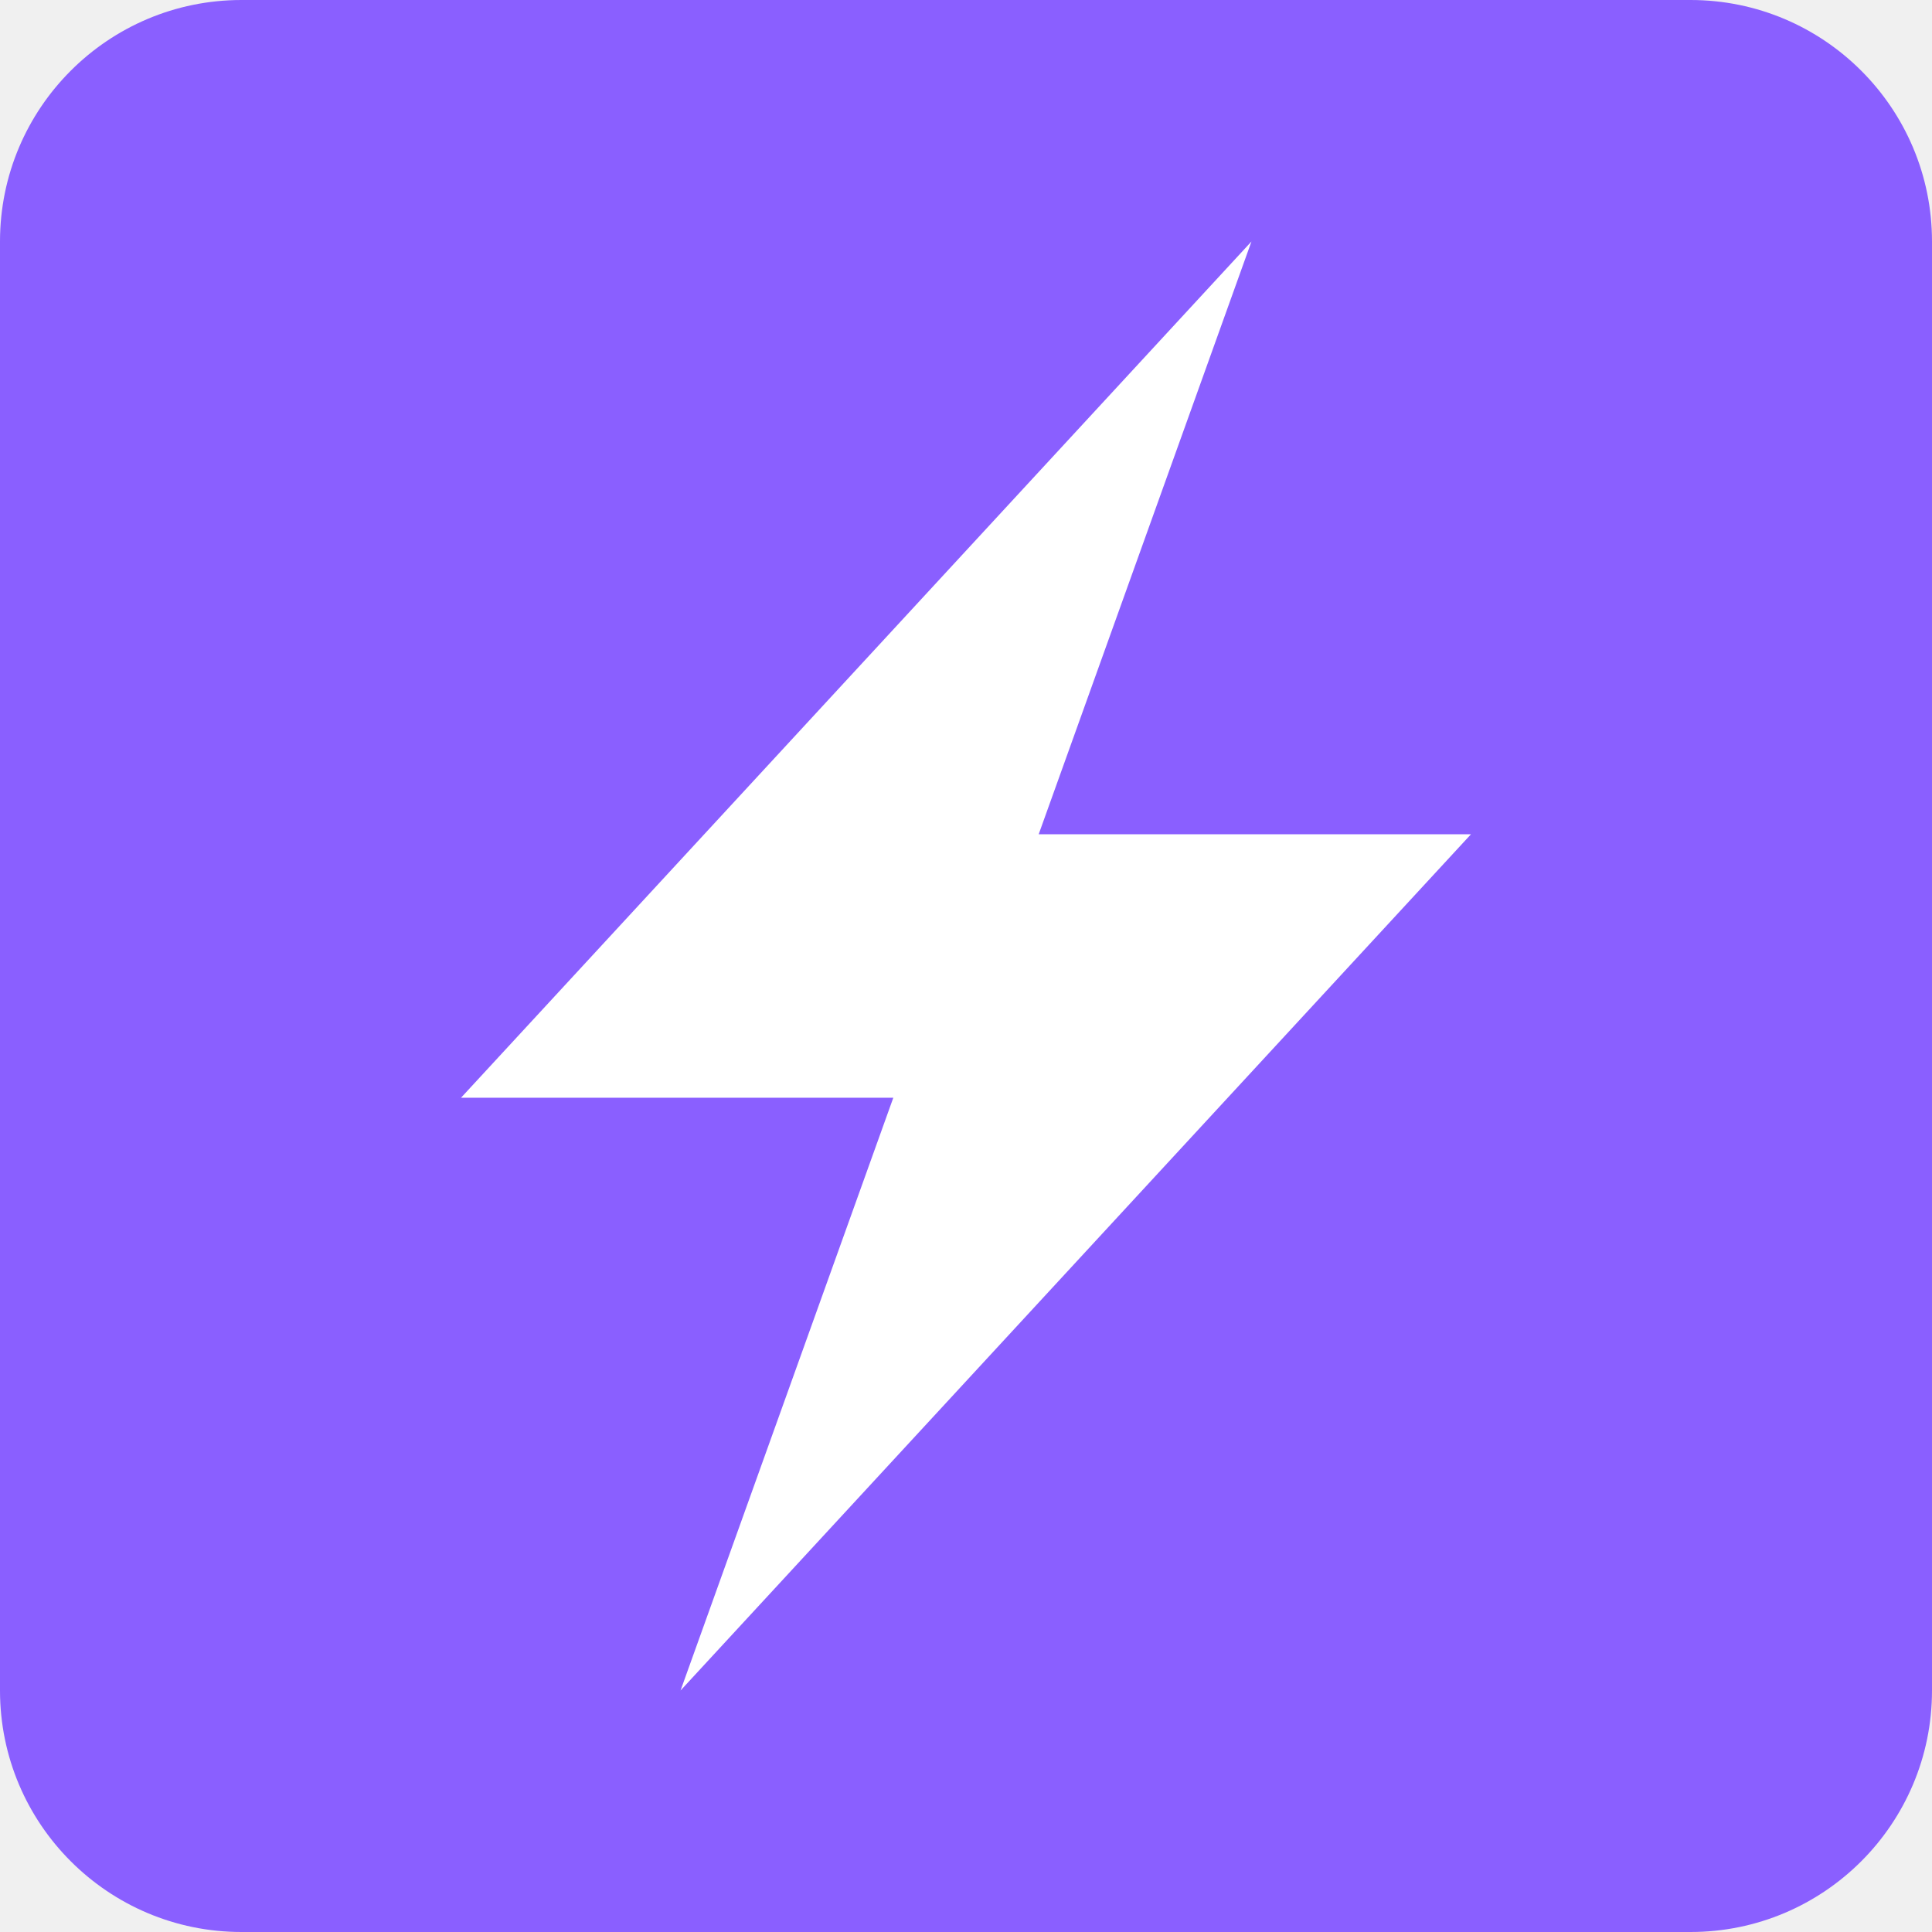
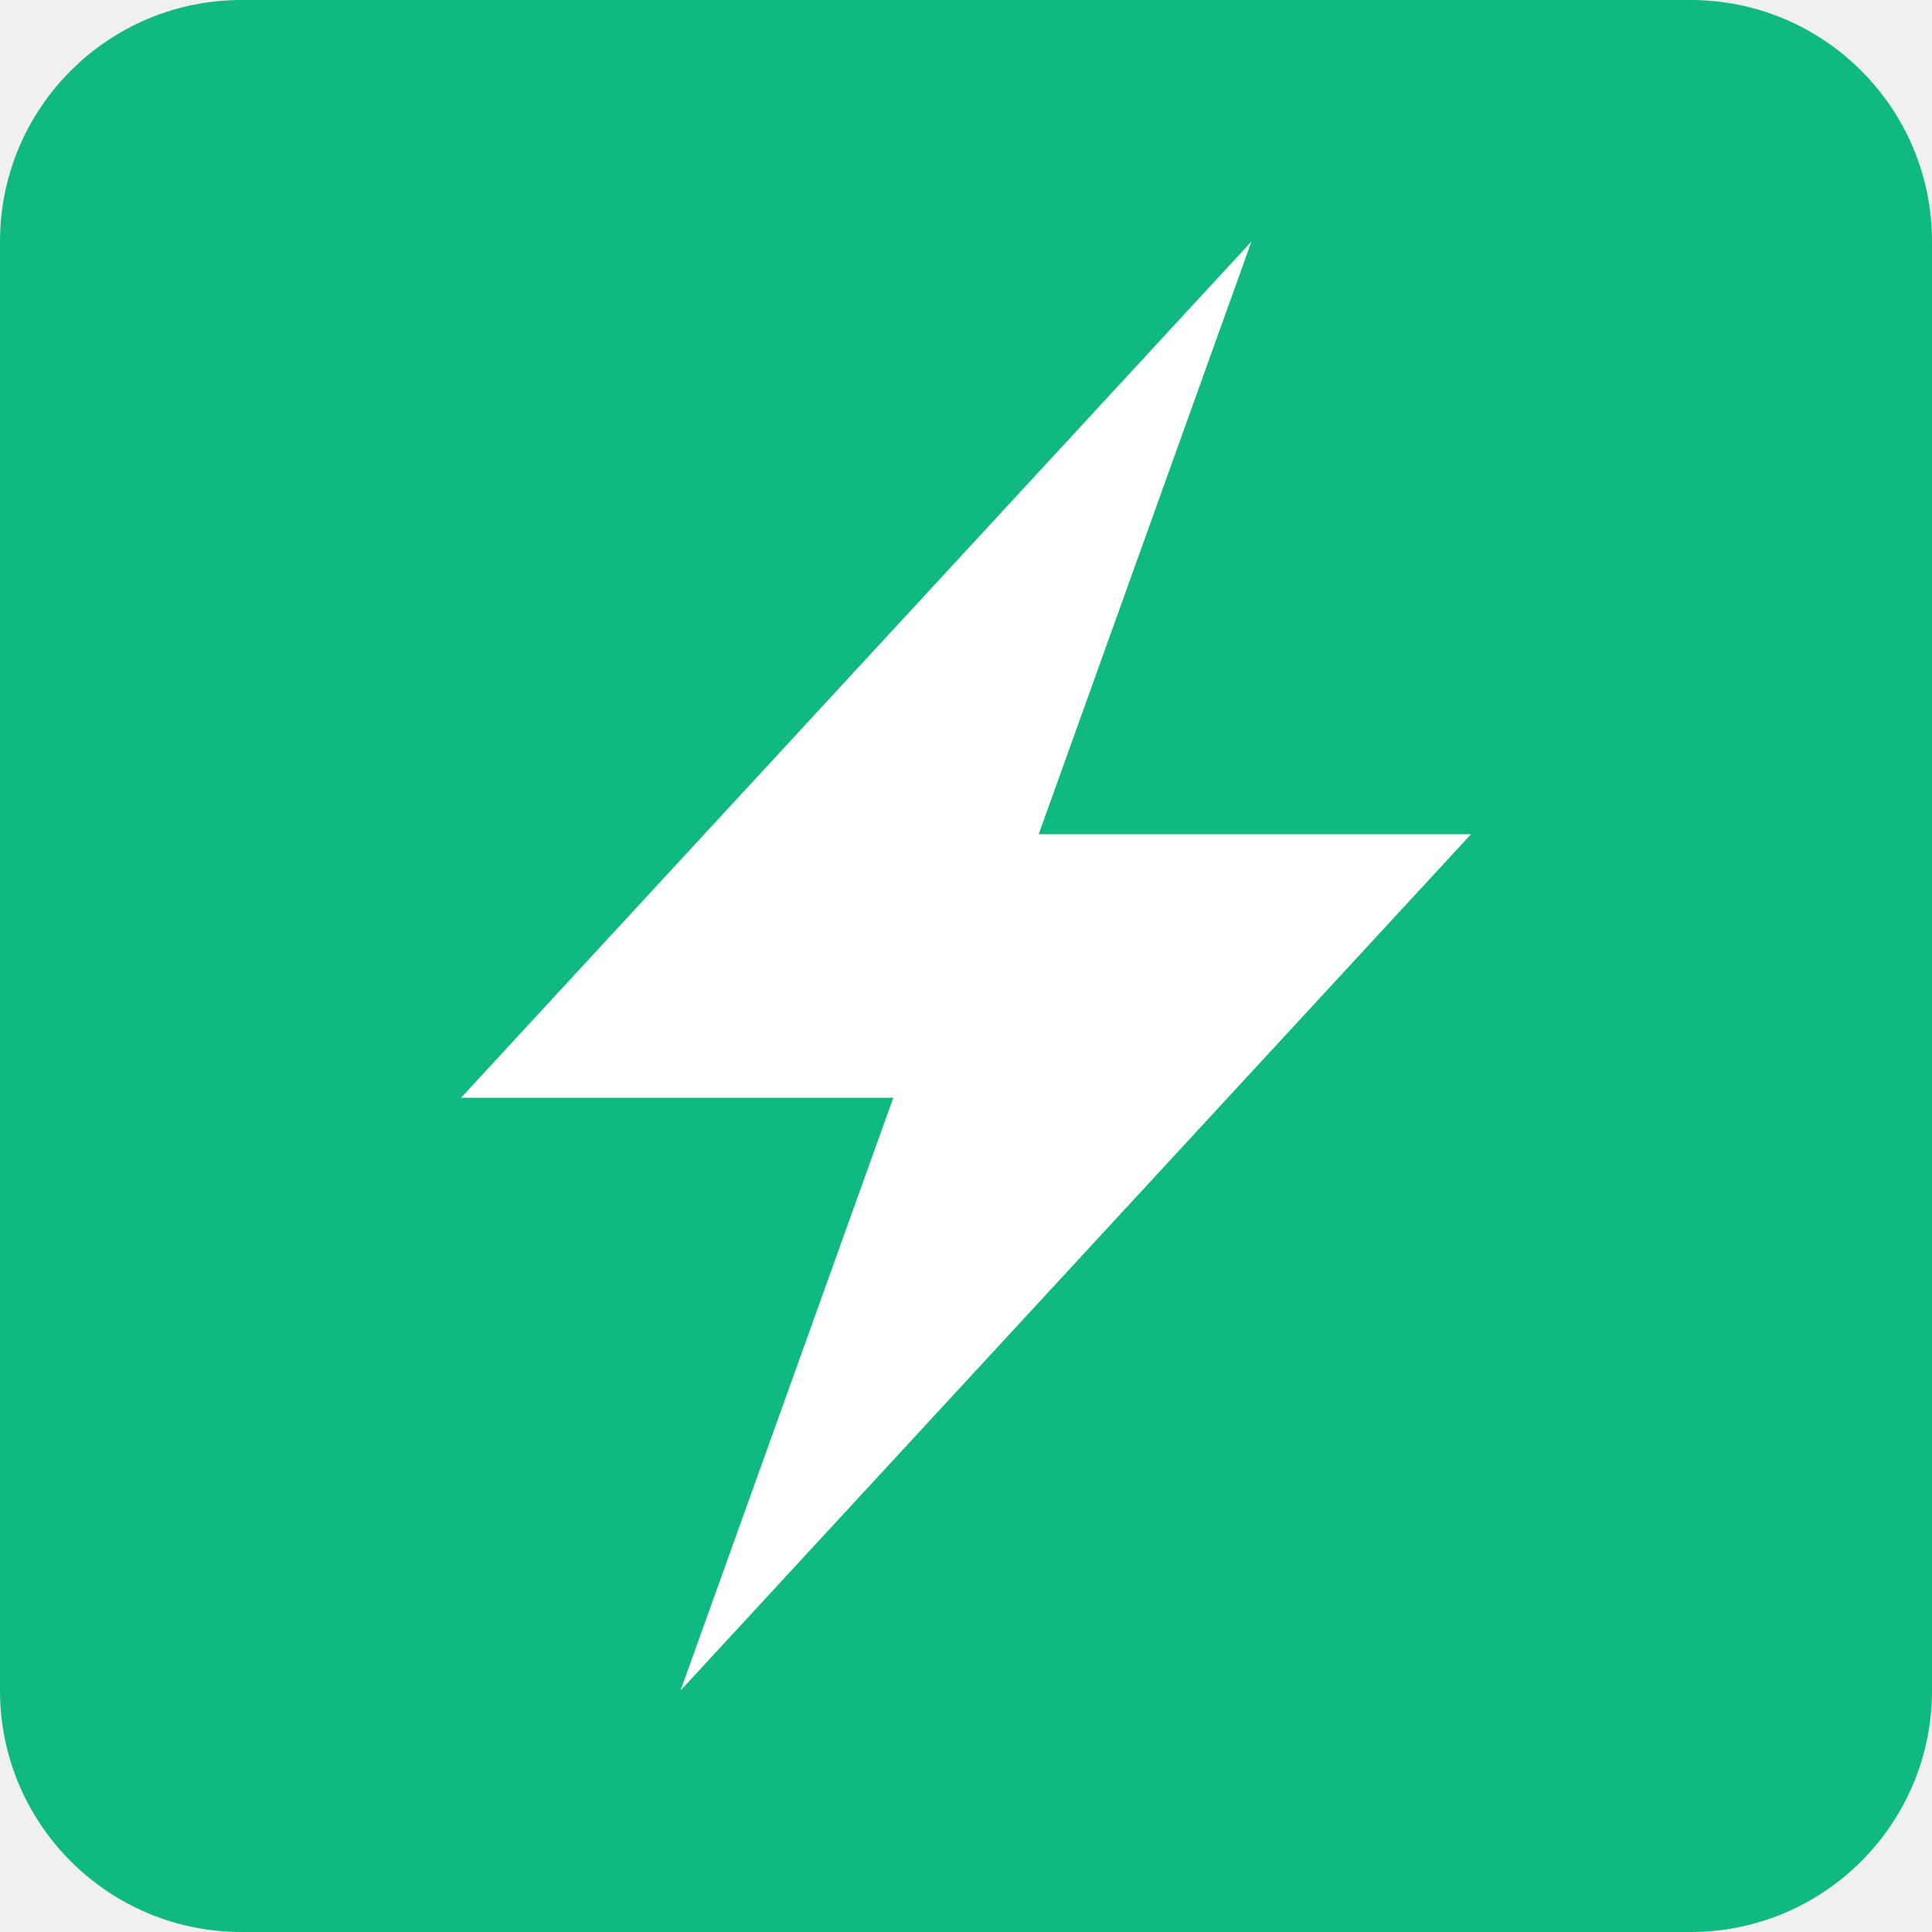
<svg xmlns="http://www.w3.org/2000/svg" viewBox="0 0 16 16" width="16" height="16">
-   <rect width="16" height="16" rx="2" fill="#8A5FFF" />
+   <rect width="16" height="16" rx="2" fill="#10b981" />
  <path d="M7.398 9.091h-3.58L10.364 2 8.602 6.909h3.58L5.636 14l1.762-4.909Z" fill="#fff" />
</svg>
